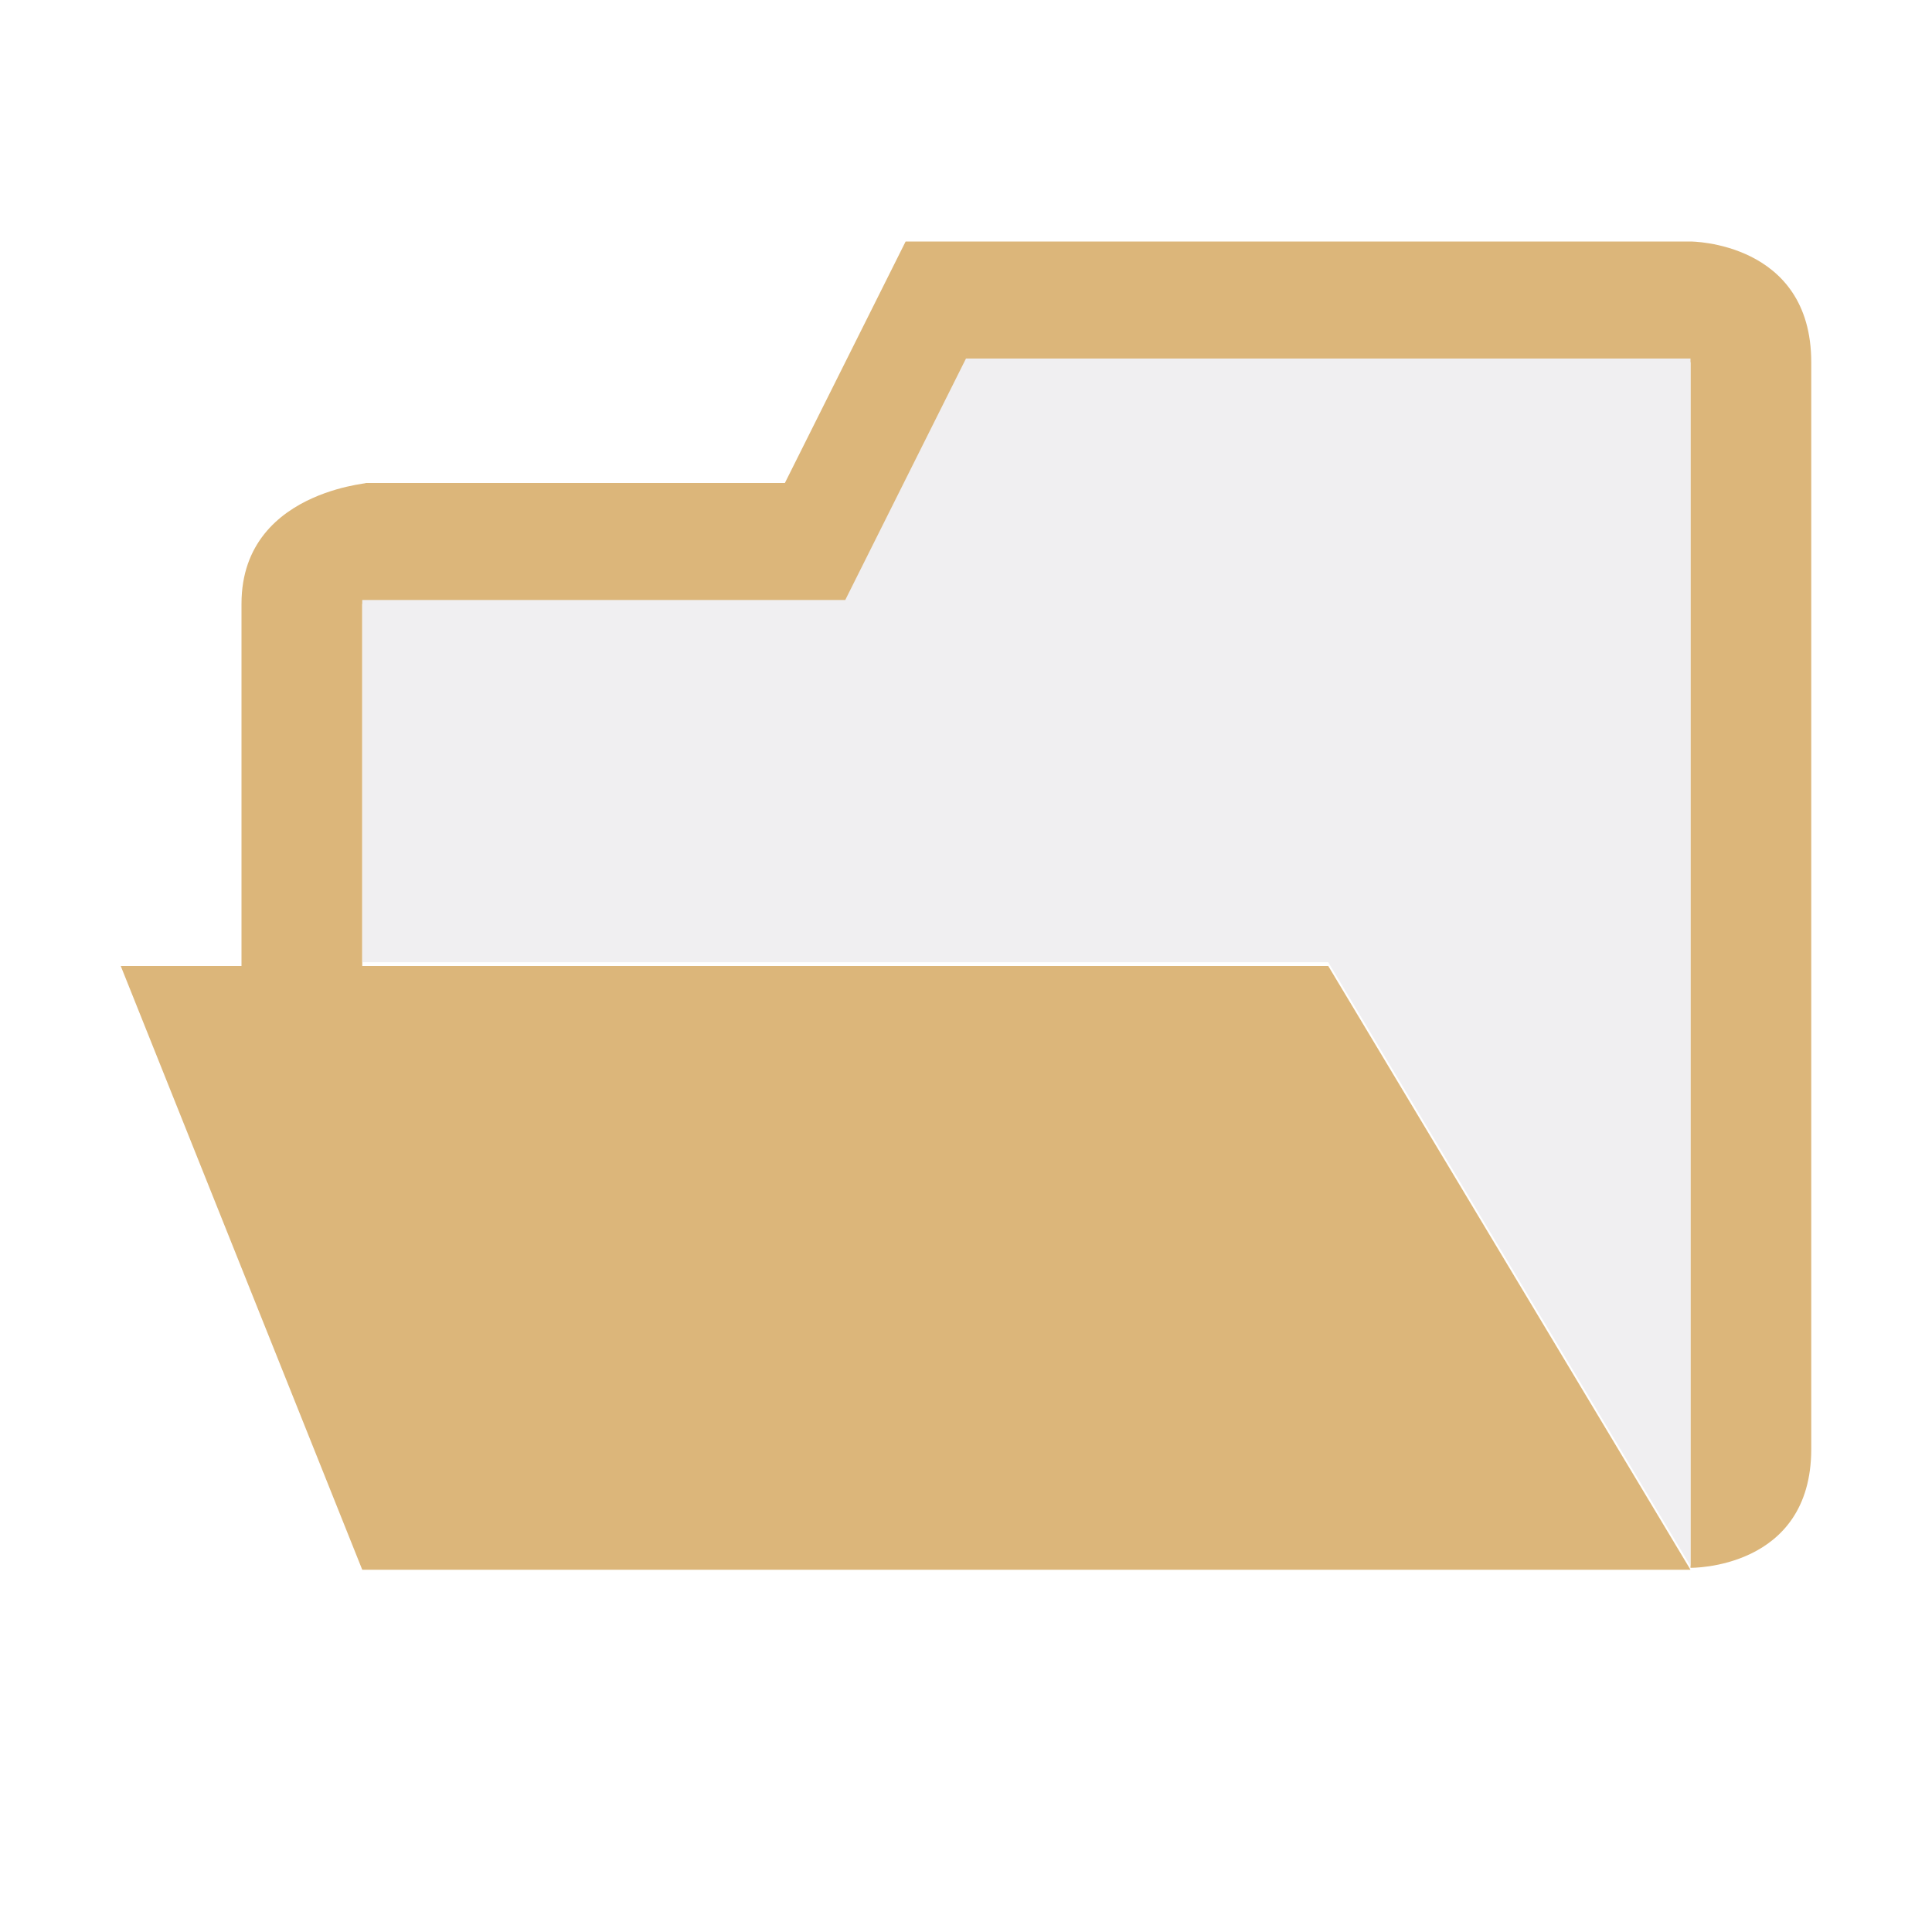
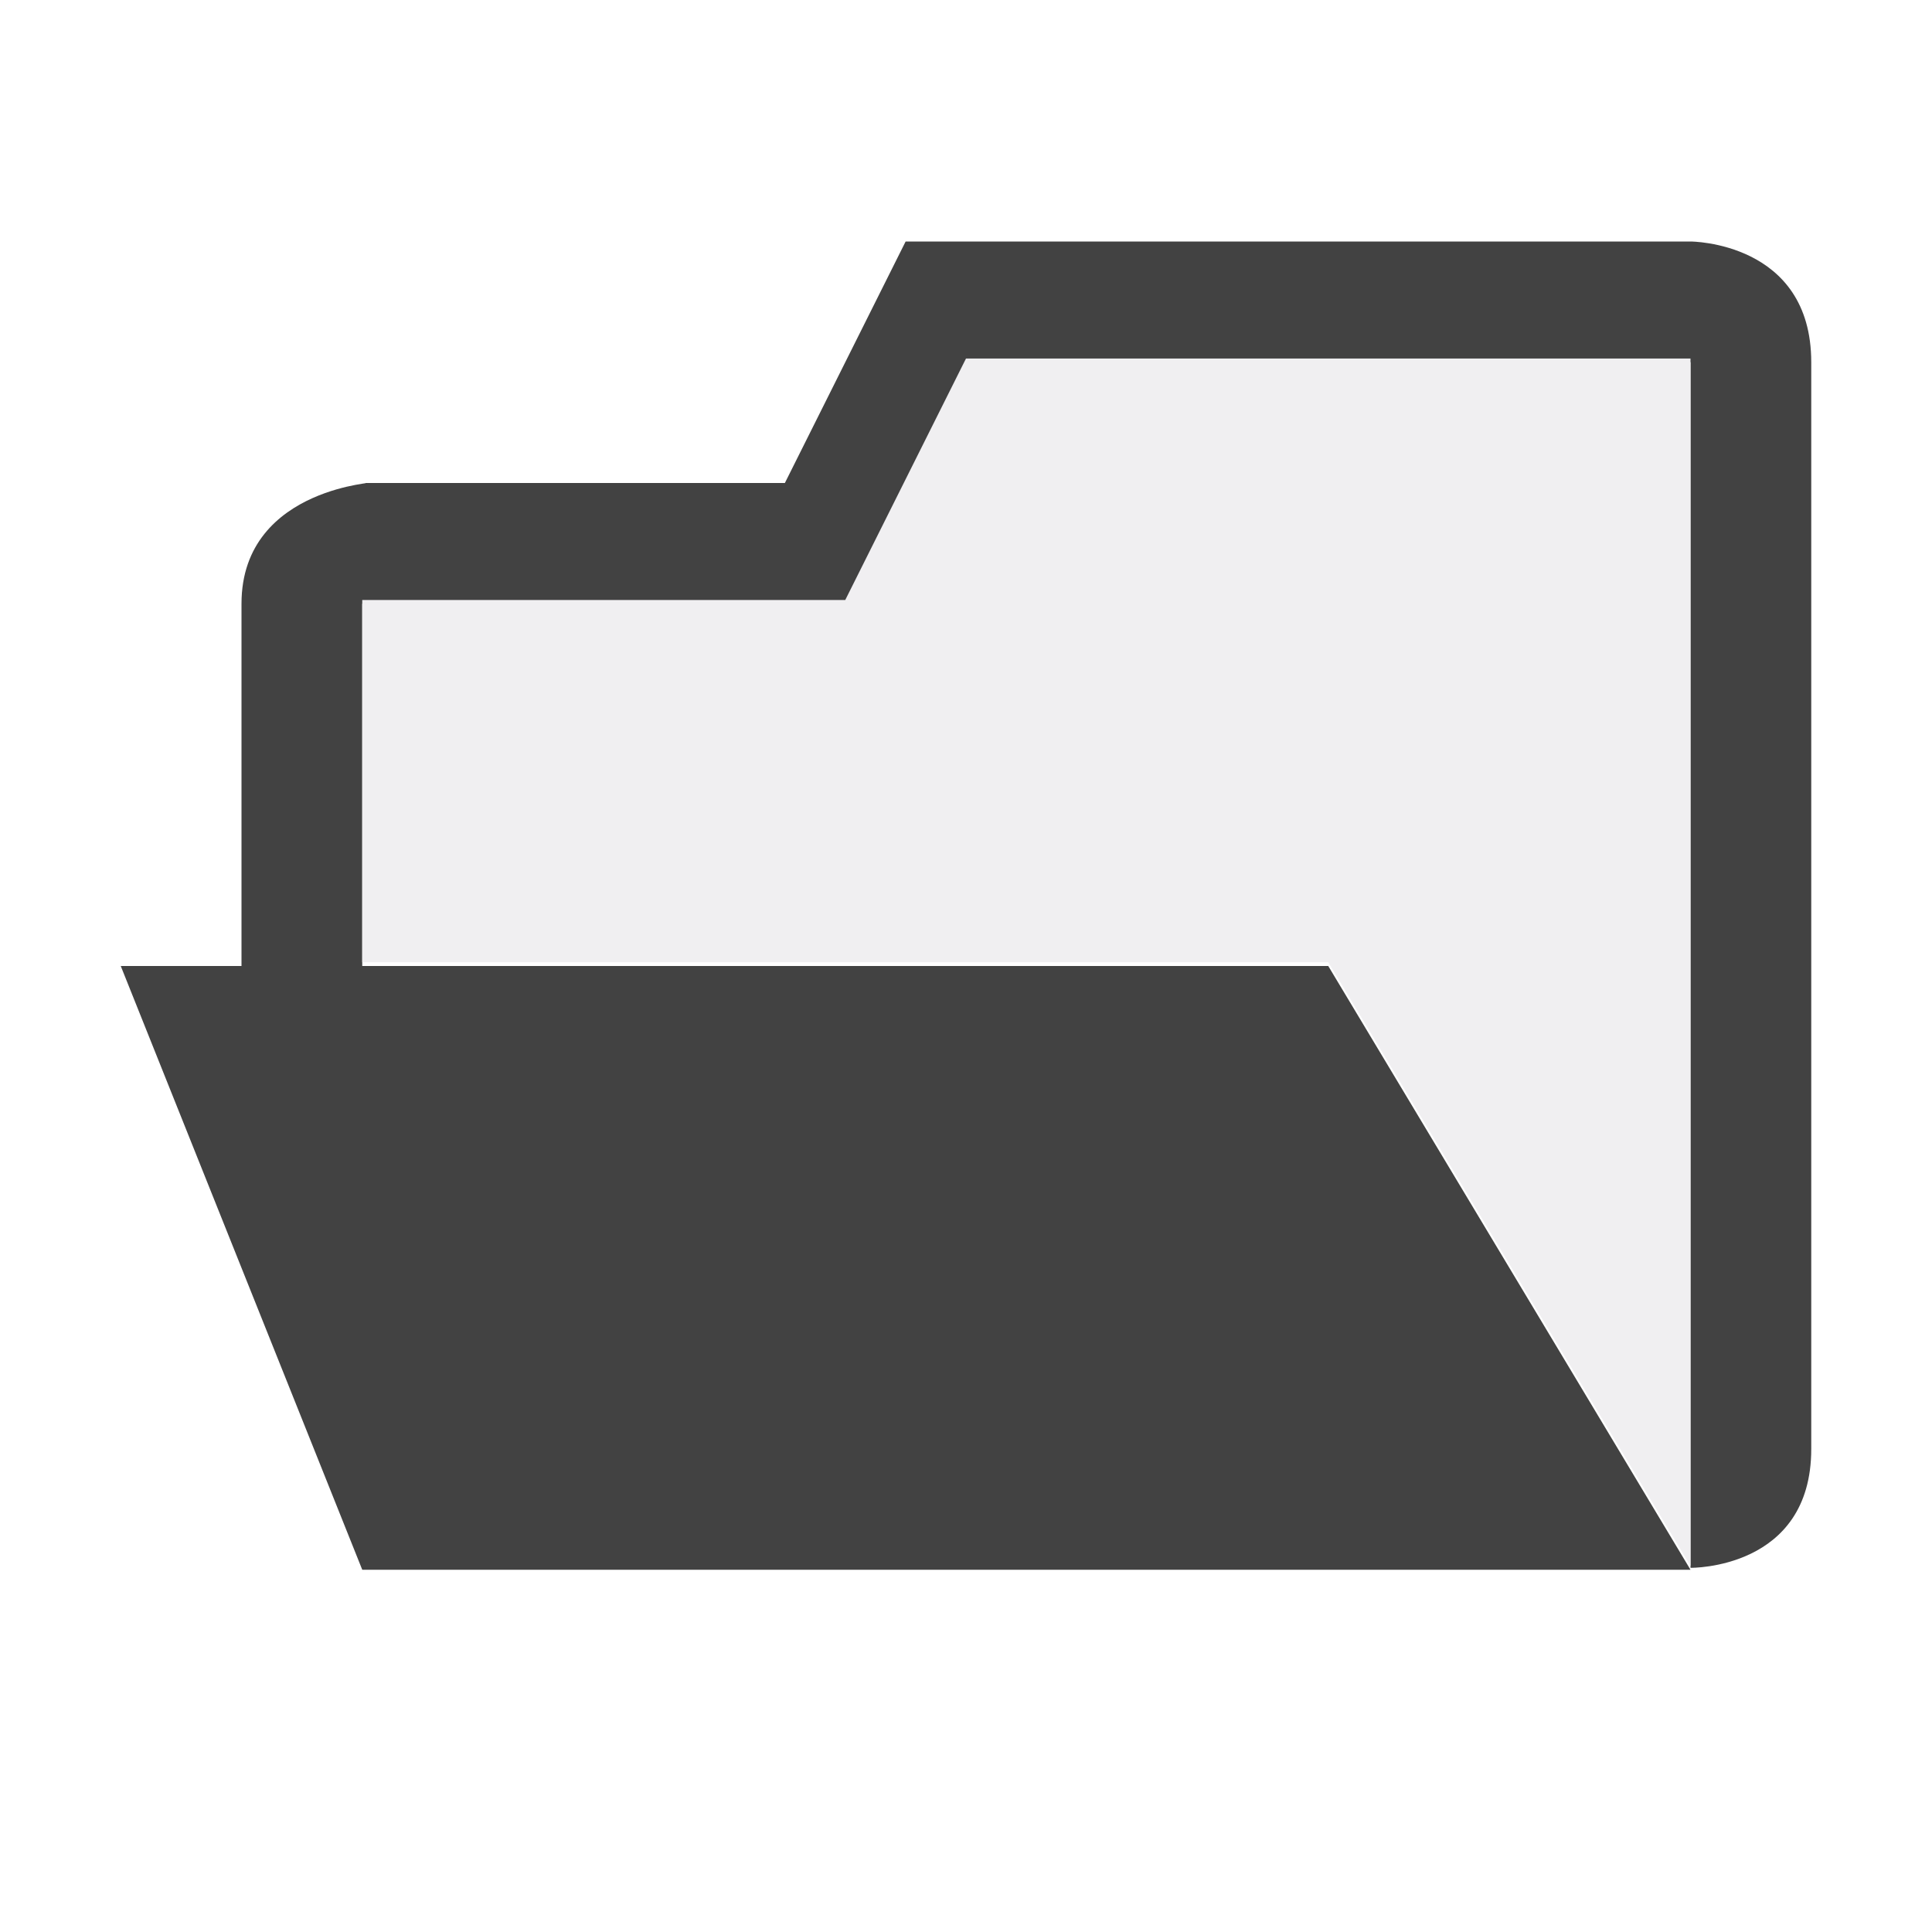
<svg xmlns="http://www.w3.org/2000/svg" width="16" height="16">
-   <style type="text/css">.icon-canvas-transparent{opacity:0;fill:#F6F6F6;} .icon-vs-out{opacity:0;fill:#F6F6F6;} .icon-vs-fg{fill:#F0EFF1;} .icon-folder{fill:#DCB67A;}</style>
+   <style type="text/css">.icon-canvas-transparent{opacity:0;fill:#F6F6F6;} .icon-vs-out{opacity:0;fill:#F6F6F6;} .icon-vs-fg{fill:#F0EFF1;} .icon-folder{fill:#424242;}</style>
  <path class="icon-canvas-transparent" d="M16 16h-16v-16h16v16z" id="canvas" />
  <path class="icon-vs-out" d="M14 .969h-7.116l-1 2h-2.884c-.97 0-2 .701-2 2v2h-1v1.196l2.323 5.804h11.677s.86-.021 1.43-.565c.344-.332.57-.817.57-1.435v-9c0-1.303-1.005-2-2-2z" id="outline" />
  <path class="icon-folder" d="M14,2c0,0,1,0,1,1c0,2.36,0,8.205,0,9c0,1-1,0.984-1,0.984V3H8L7,5H3v3h8l3,5H3L1,8h1c0,0,0-2,0-3s1.236-1,1-1h3.5l1-2H14z" id="iconBg" />
  <path class="icon-vs-fg" d="M3 7.969v-3h4l1-2h6v10l-3-5h-8z" id="iconFg" />
</svg>
